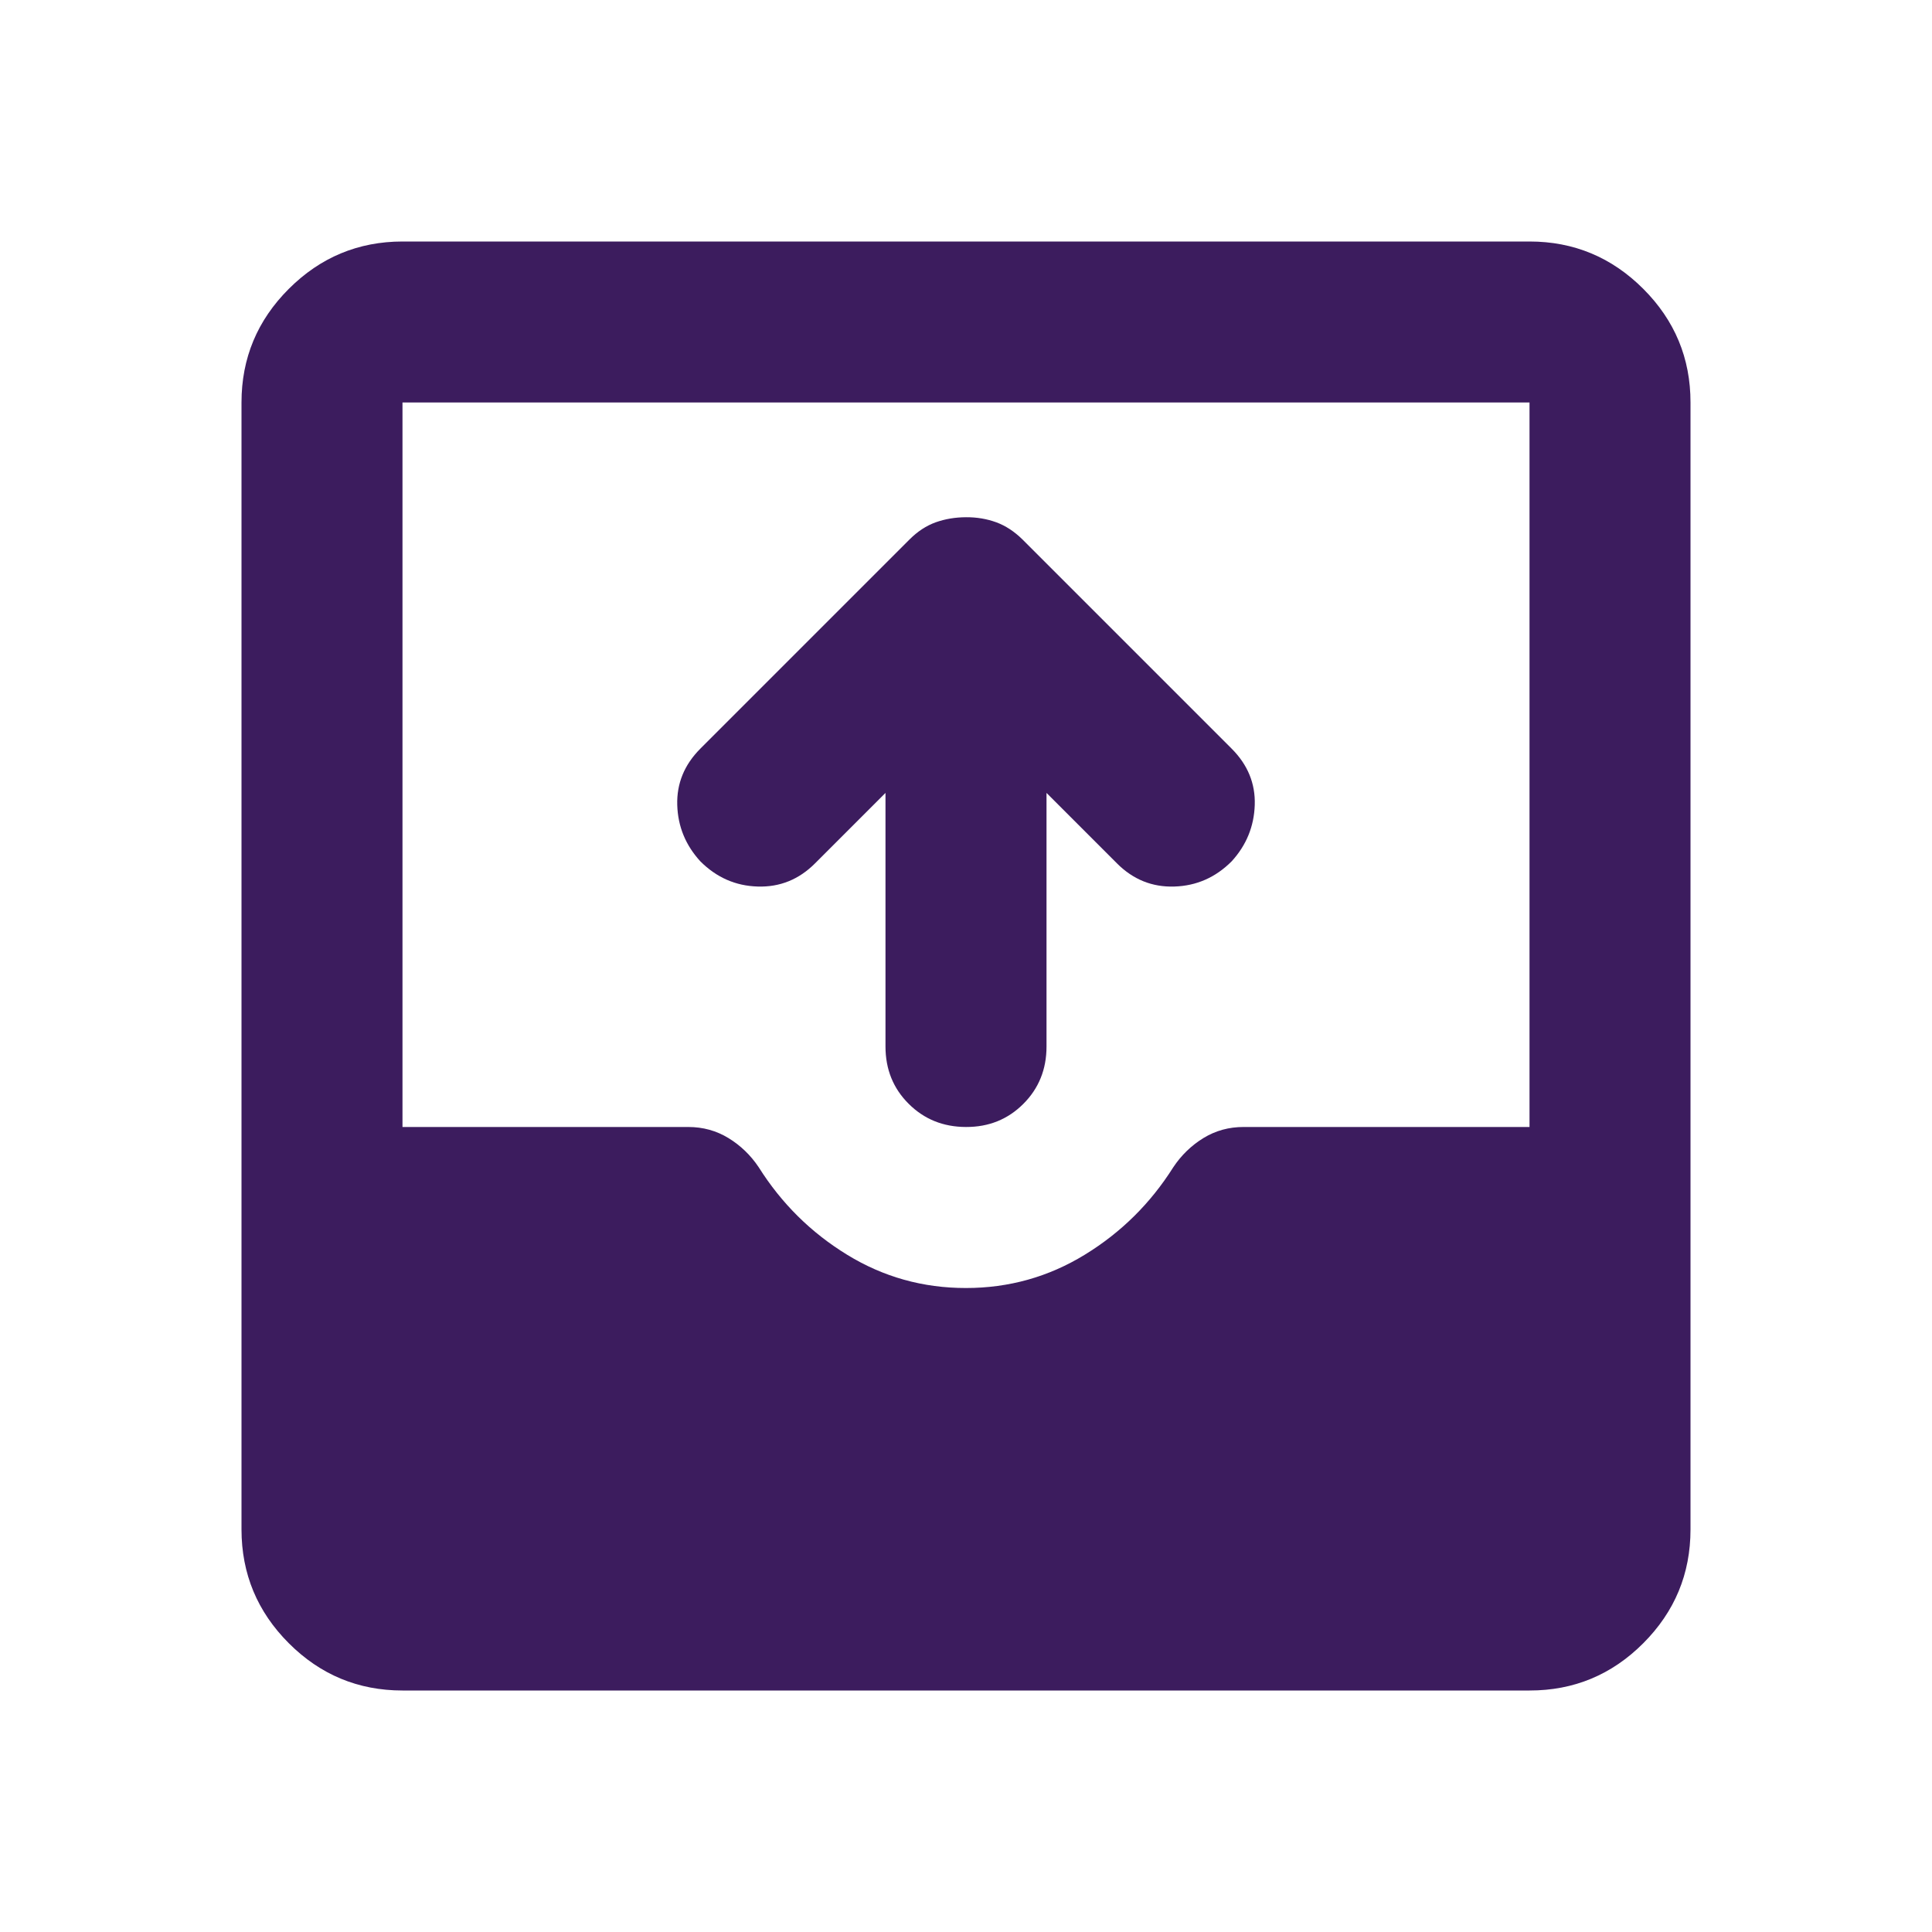
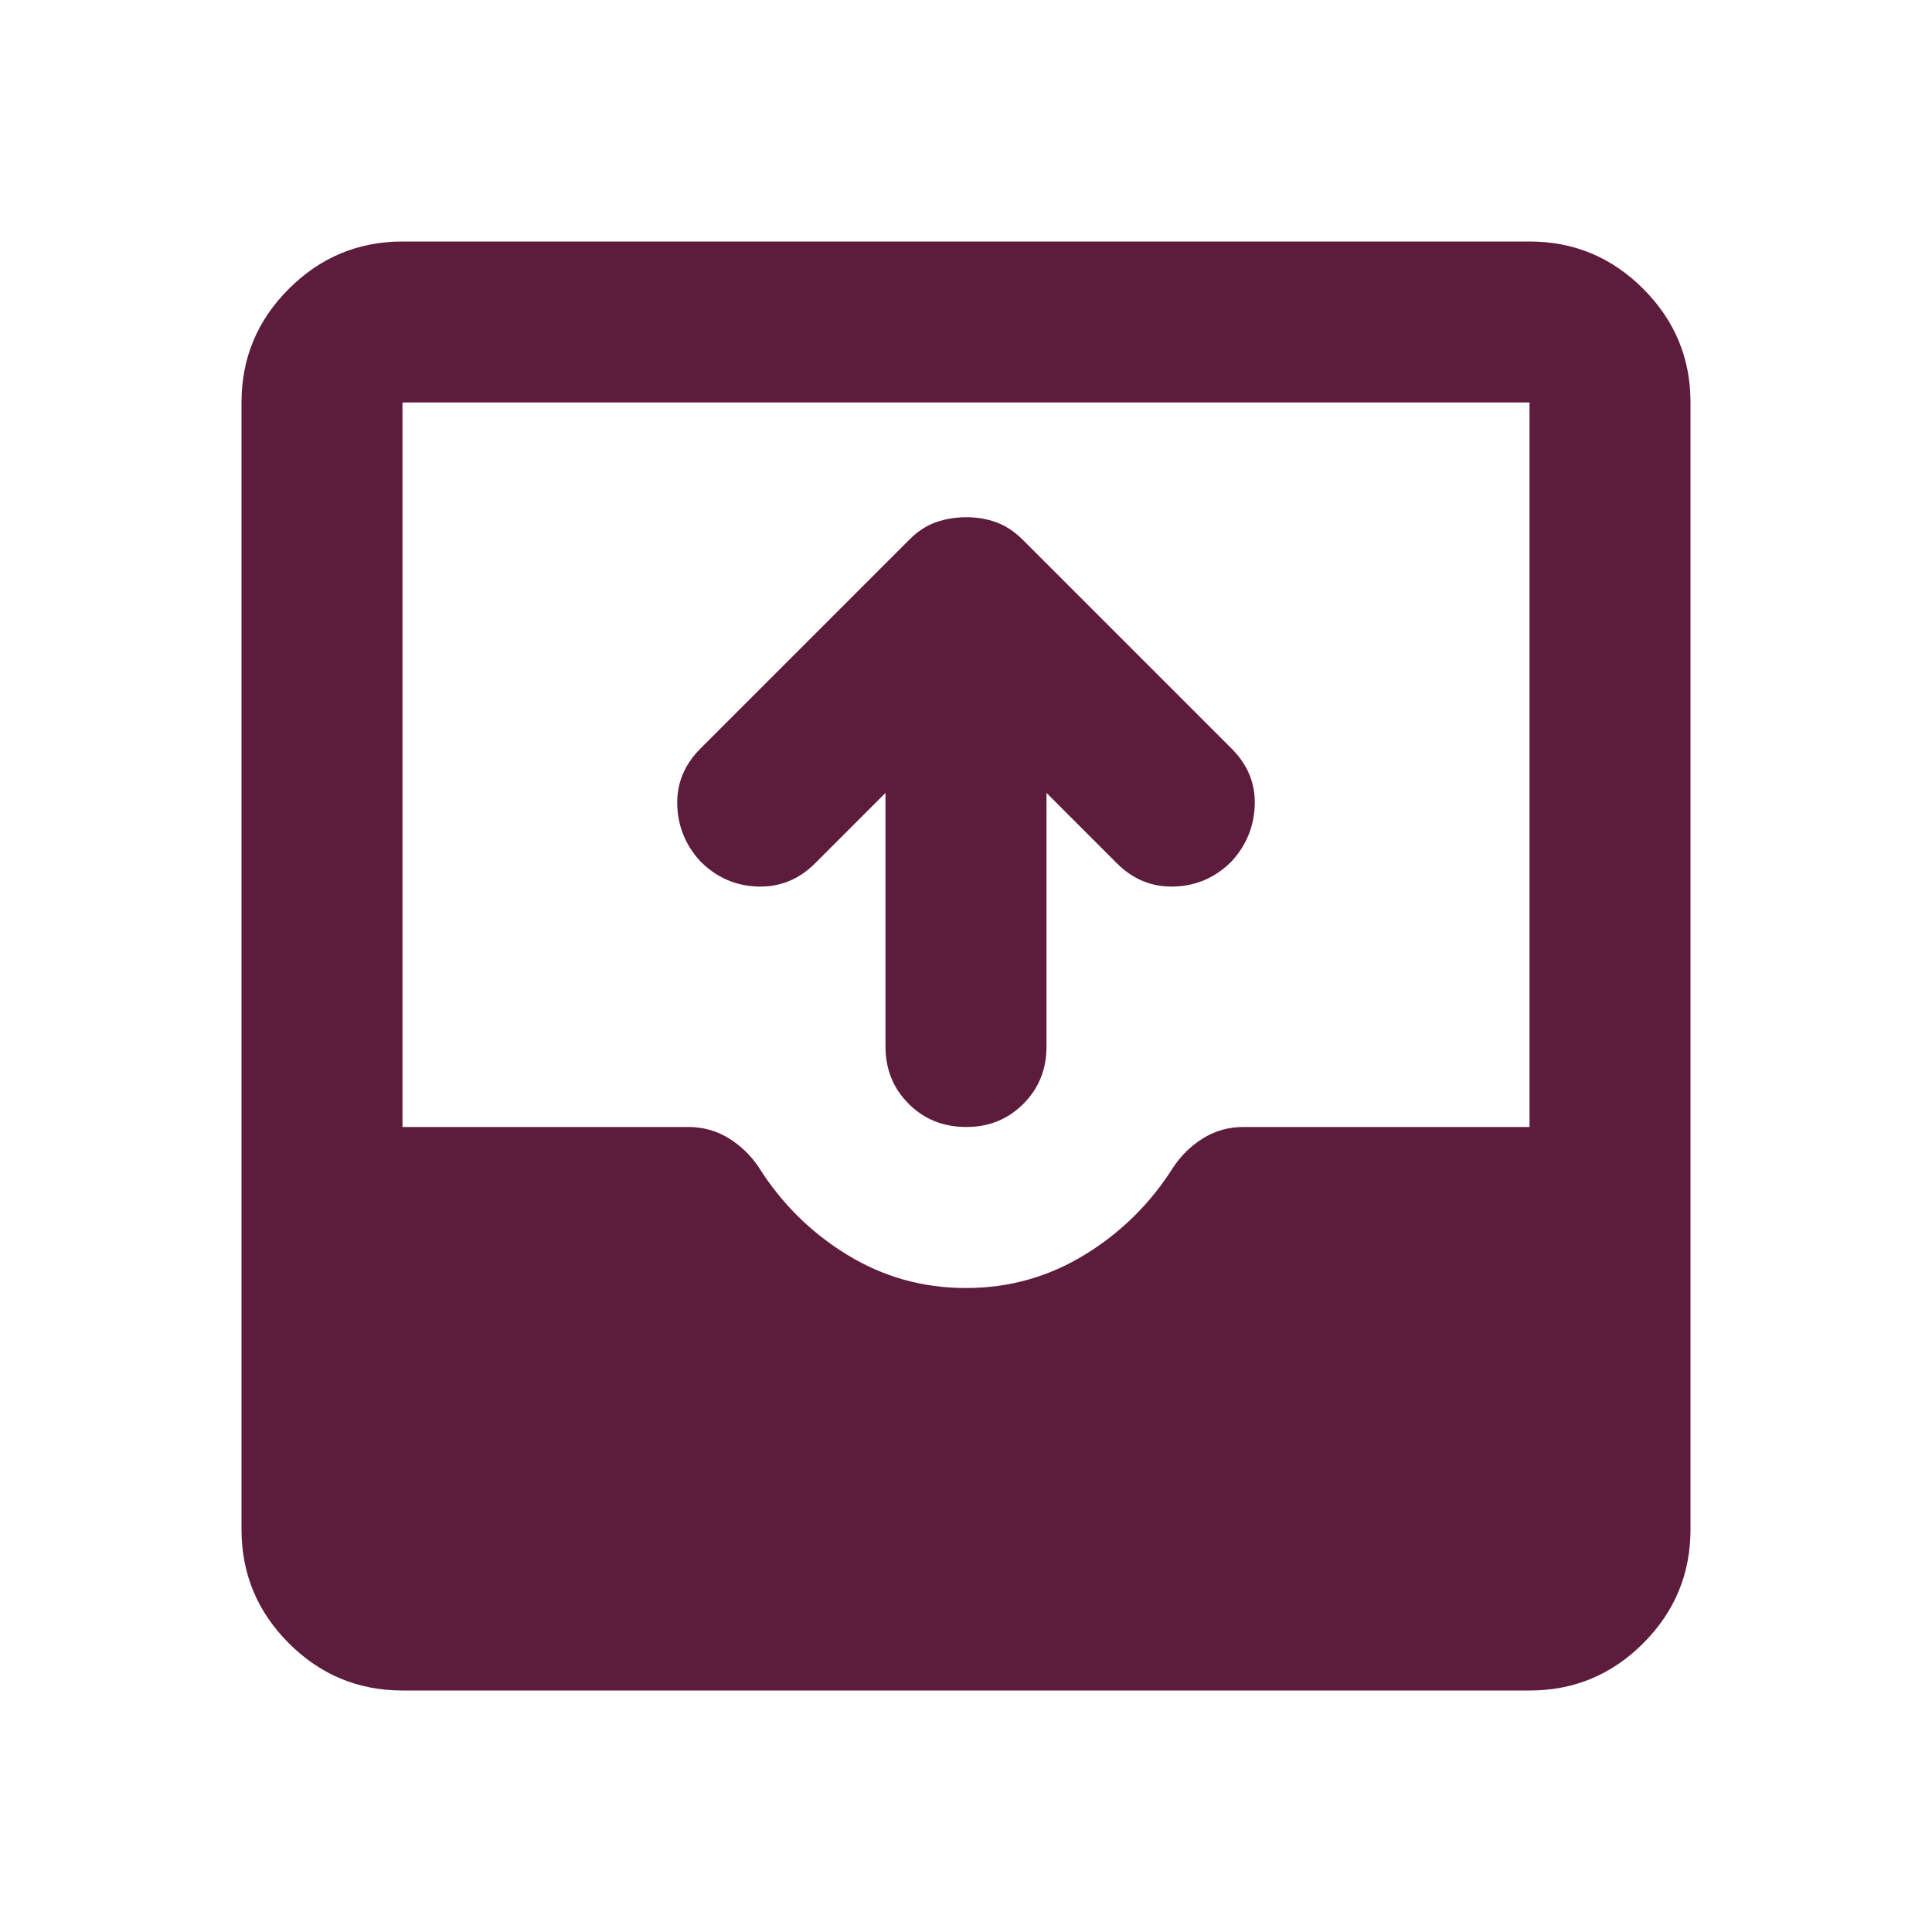
<svg xmlns="http://www.w3.org/2000/svg" width="46" height="46" viewBox="0 0 46 46" fill="none">
-   <path d="M9.583 40.25C8.529 40.25 7.627 39.875 6.877 39.125C6.127 38.375 5.751 37.472 5.75 36.417V9.583C5.75 8.529 6.126 7.627 6.877 6.877C7.628 6.127 8.53 5.751 9.583 5.75H36.417C37.471 5.75 38.374 6.126 39.125 6.877C39.876 7.628 40.251 8.53 40.25 9.583V36.417C40.25 37.471 39.875 38.374 39.125 39.125C38.375 39.876 37.472 40.251 36.417 40.25H9.583ZM23 30.667C24.022 30.667 24.965 30.403 25.827 29.875C26.69 29.347 27.392 28.653 27.935 27.792C28.127 27.504 28.367 27.272 28.654 27.096C28.942 26.92 29.261 26.832 29.613 26.833H36.417V9.583H9.583V26.833H16.387C16.739 26.833 17.058 26.922 17.346 27.098C17.633 27.274 17.873 27.505 18.065 27.792C18.608 28.654 19.31 29.349 20.173 29.877C21.035 30.405 21.978 30.668 23 30.667ZM21.083 18.879L19.406 20.556C19.023 20.94 18.568 21.124 18.042 21.108C17.515 21.093 17.06 20.893 16.675 20.508C16.324 20.125 16.14 19.678 16.125 19.167C16.11 18.656 16.293 18.208 16.675 17.825L21.658 12.842C21.85 12.65 22.058 12.515 22.281 12.435C22.505 12.356 22.744 12.316 23 12.315C23.256 12.313 23.495 12.354 23.719 12.435C23.942 12.517 24.15 12.653 24.342 12.842L29.325 17.825C29.708 18.208 29.892 18.656 29.875 19.167C29.858 19.678 29.675 20.125 29.325 20.508C28.942 20.892 28.487 21.092 27.96 21.108C27.434 21.125 26.978 20.941 26.594 20.556L24.917 18.879V24.917C24.917 25.46 24.733 25.915 24.365 26.283C23.997 26.651 23.542 26.835 23 26.833C22.458 26.832 22.003 26.648 21.635 26.281C21.267 25.915 21.083 25.46 21.083 24.917V18.879Z" fill="#3C1C5E" />
+   <path d="M9.583 40.25C8.529 40.25 7.627 39.875 6.877 39.125C6.127 38.375 5.751 37.472 5.75 36.417V9.583C5.75 8.529 6.126 7.627 6.877 6.877C7.628 6.127 8.53 5.751 9.583 5.75H36.417C37.471 5.75 38.374 6.126 39.125 6.877C39.876 7.628 40.251 8.53 40.25 9.583V36.417C40.25 37.471 39.875 38.374 39.125 39.125C38.375 39.876 37.472 40.251 36.417 40.25H9.583ZM23 30.667C24.022 30.667 24.965 30.403 25.827 29.875C26.69 29.347 27.392 28.653 27.935 27.792C28.127 27.504 28.367 27.272 28.654 27.096C28.942 26.92 29.261 26.832 29.613 26.833H36.417V9.583H9.583V26.833H16.387C16.739 26.833 17.058 26.922 17.346 27.098C17.633 27.274 17.873 27.505 18.065 27.792C18.608 28.654 19.31 29.349 20.173 29.877C21.035 30.405 21.978 30.668 23 30.667ZM21.083 18.879L19.406 20.556C19.023 20.94 18.568 21.124 18.042 21.108C17.515 21.093 17.06 20.893 16.675 20.508C16.324 20.125 16.14 19.678 16.125 19.167C16.11 18.656 16.293 18.208 16.675 17.825L21.658 12.842C21.85 12.65 22.058 12.515 22.281 12.435C22.505 12.356 22.744 12.316 23 12.315C23.256 12.313 23.495 12.354 23.719 12.435C23.942 12.517 24.15 12.653 24.342 12.842L29.325 17.825C29.708 18.208 29.892 18.656 29.875 19.167C29.858 19.678 29.675 20.125 29.325 20.508C28.942 20.892 28.487 21.092 27.96 21.108C27.434 21.125 26.978 20.941 26.594 20.556L24.917 18.879V24.917C24.917 25.46 24.733 25.915 24.365 26.283C23.997 26.651 23.542 26.835 23 26.833C22.458 26.832 22.003 26.648 21.635 26.281C21.267 25.915 21.083 25.46 21.083 24.917V18.879Z" fill="#5E1C3D" />
</svg>
